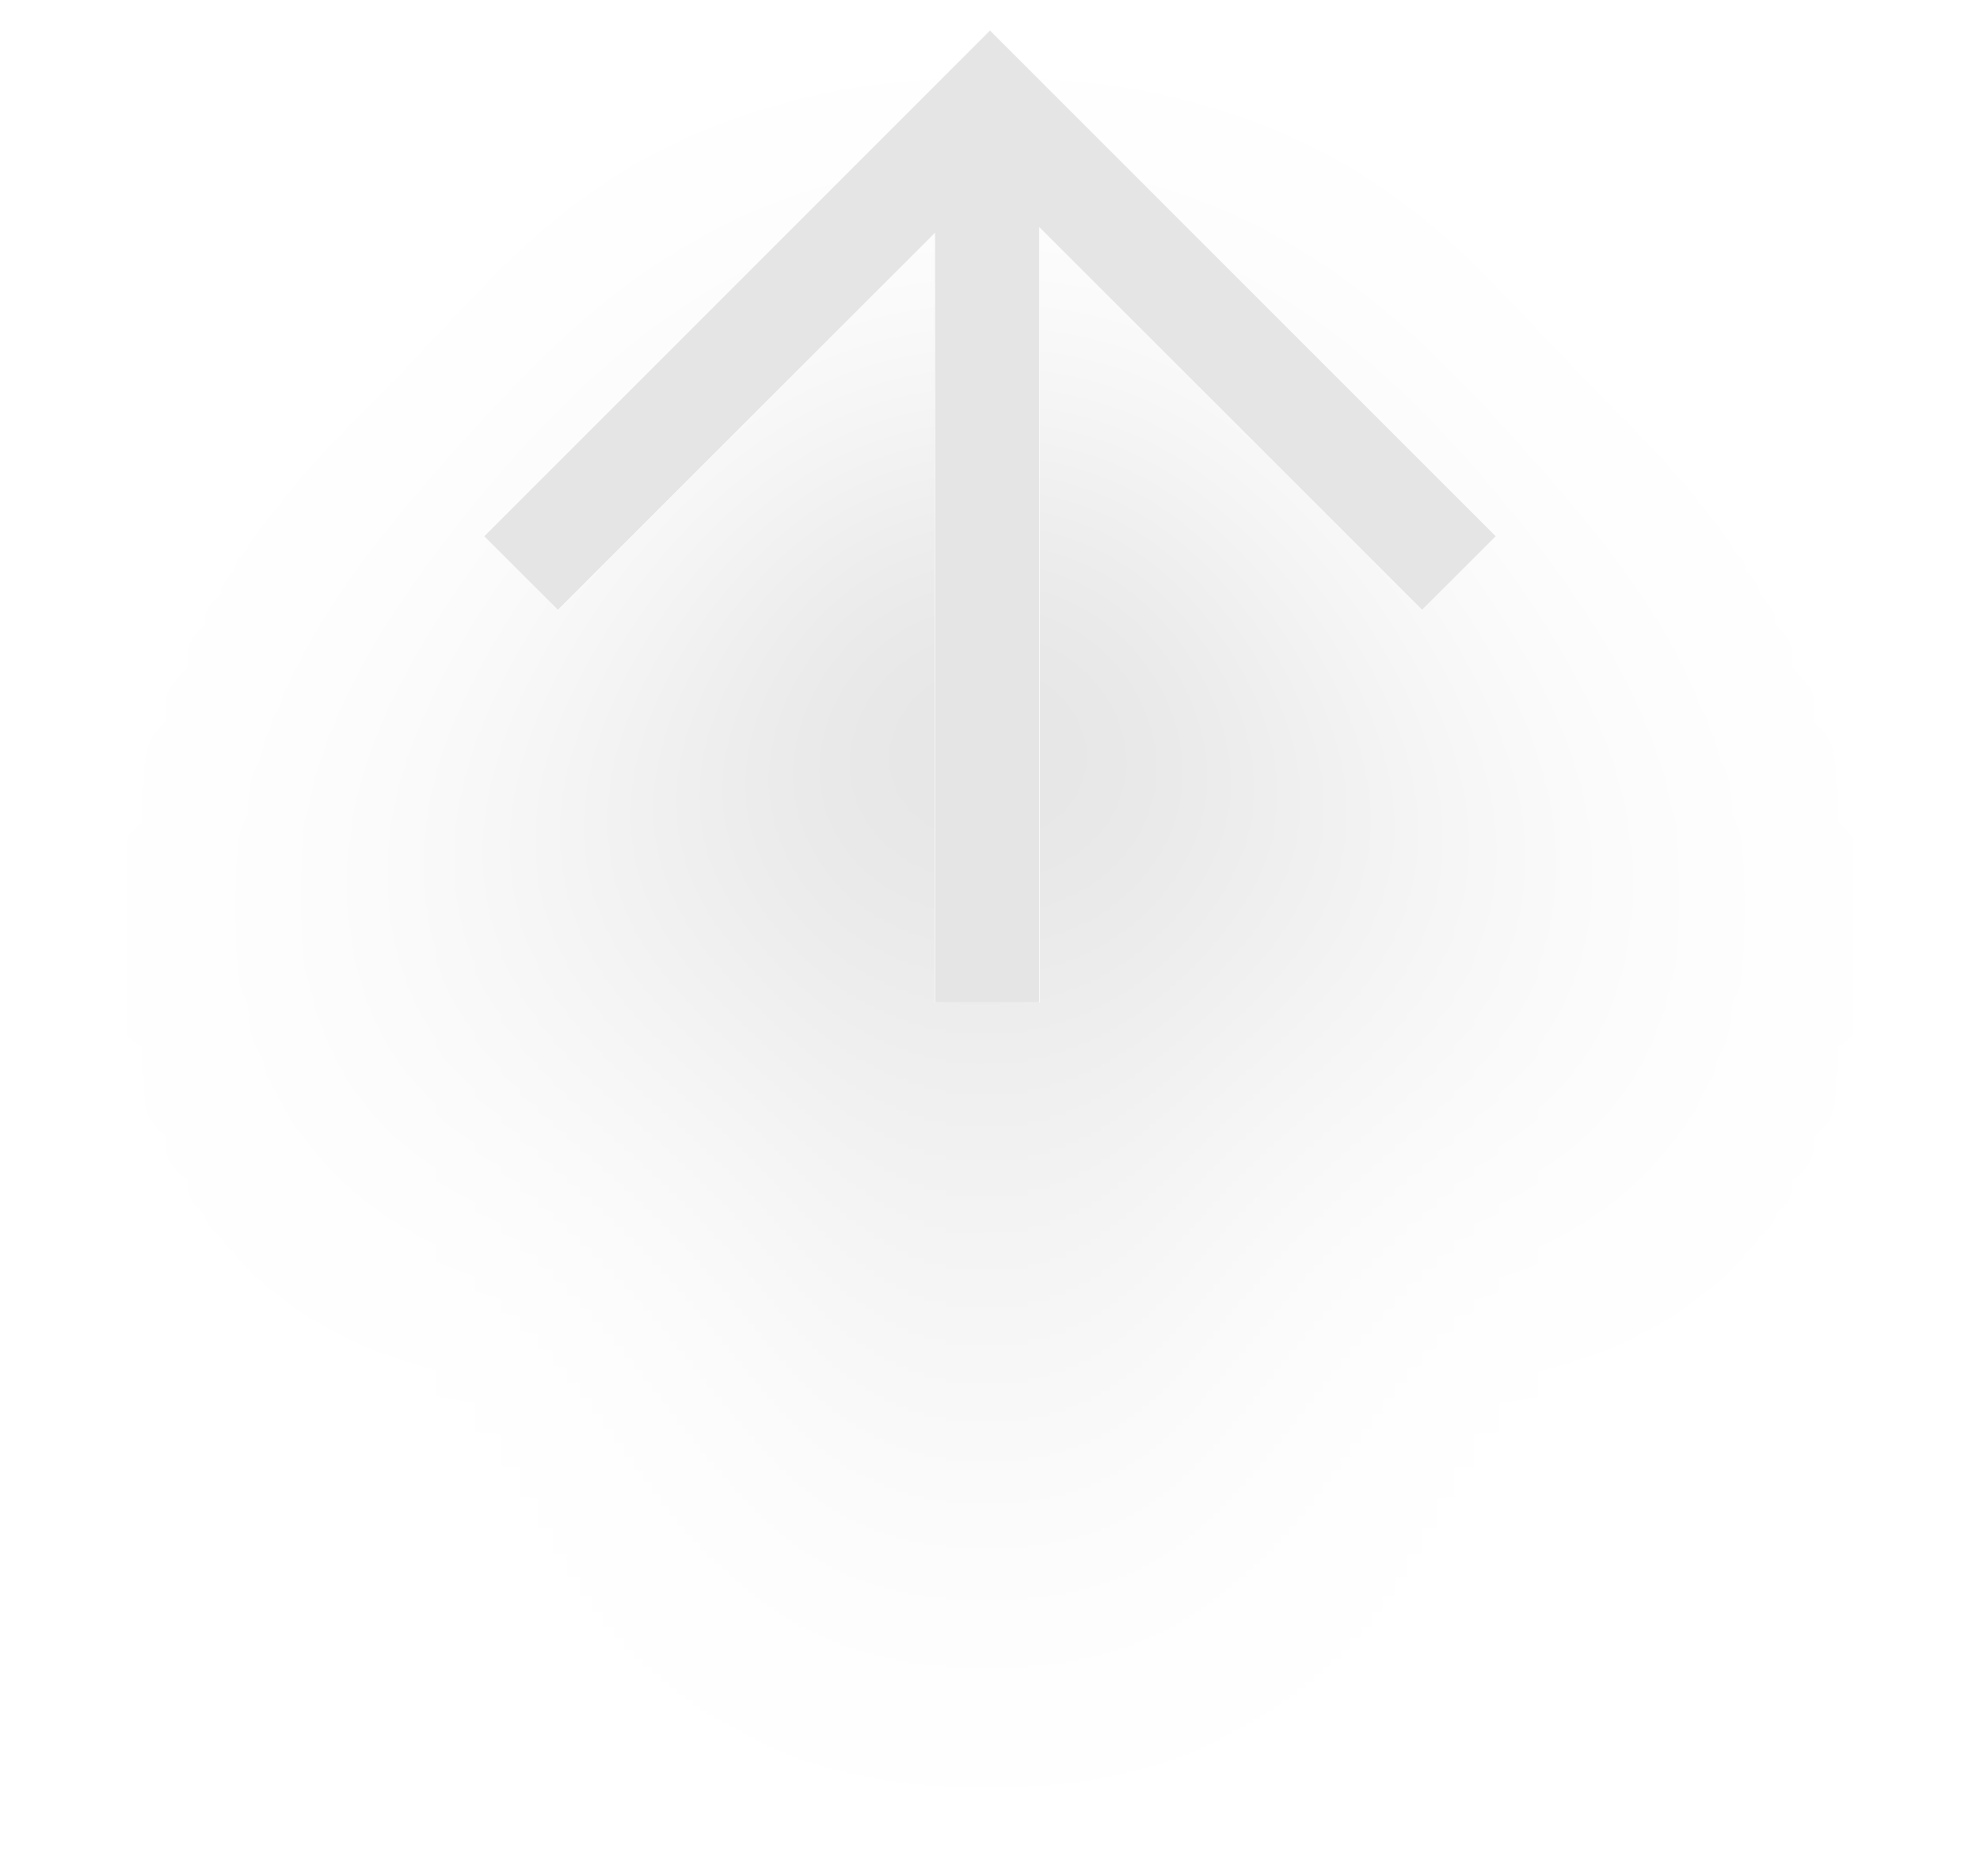
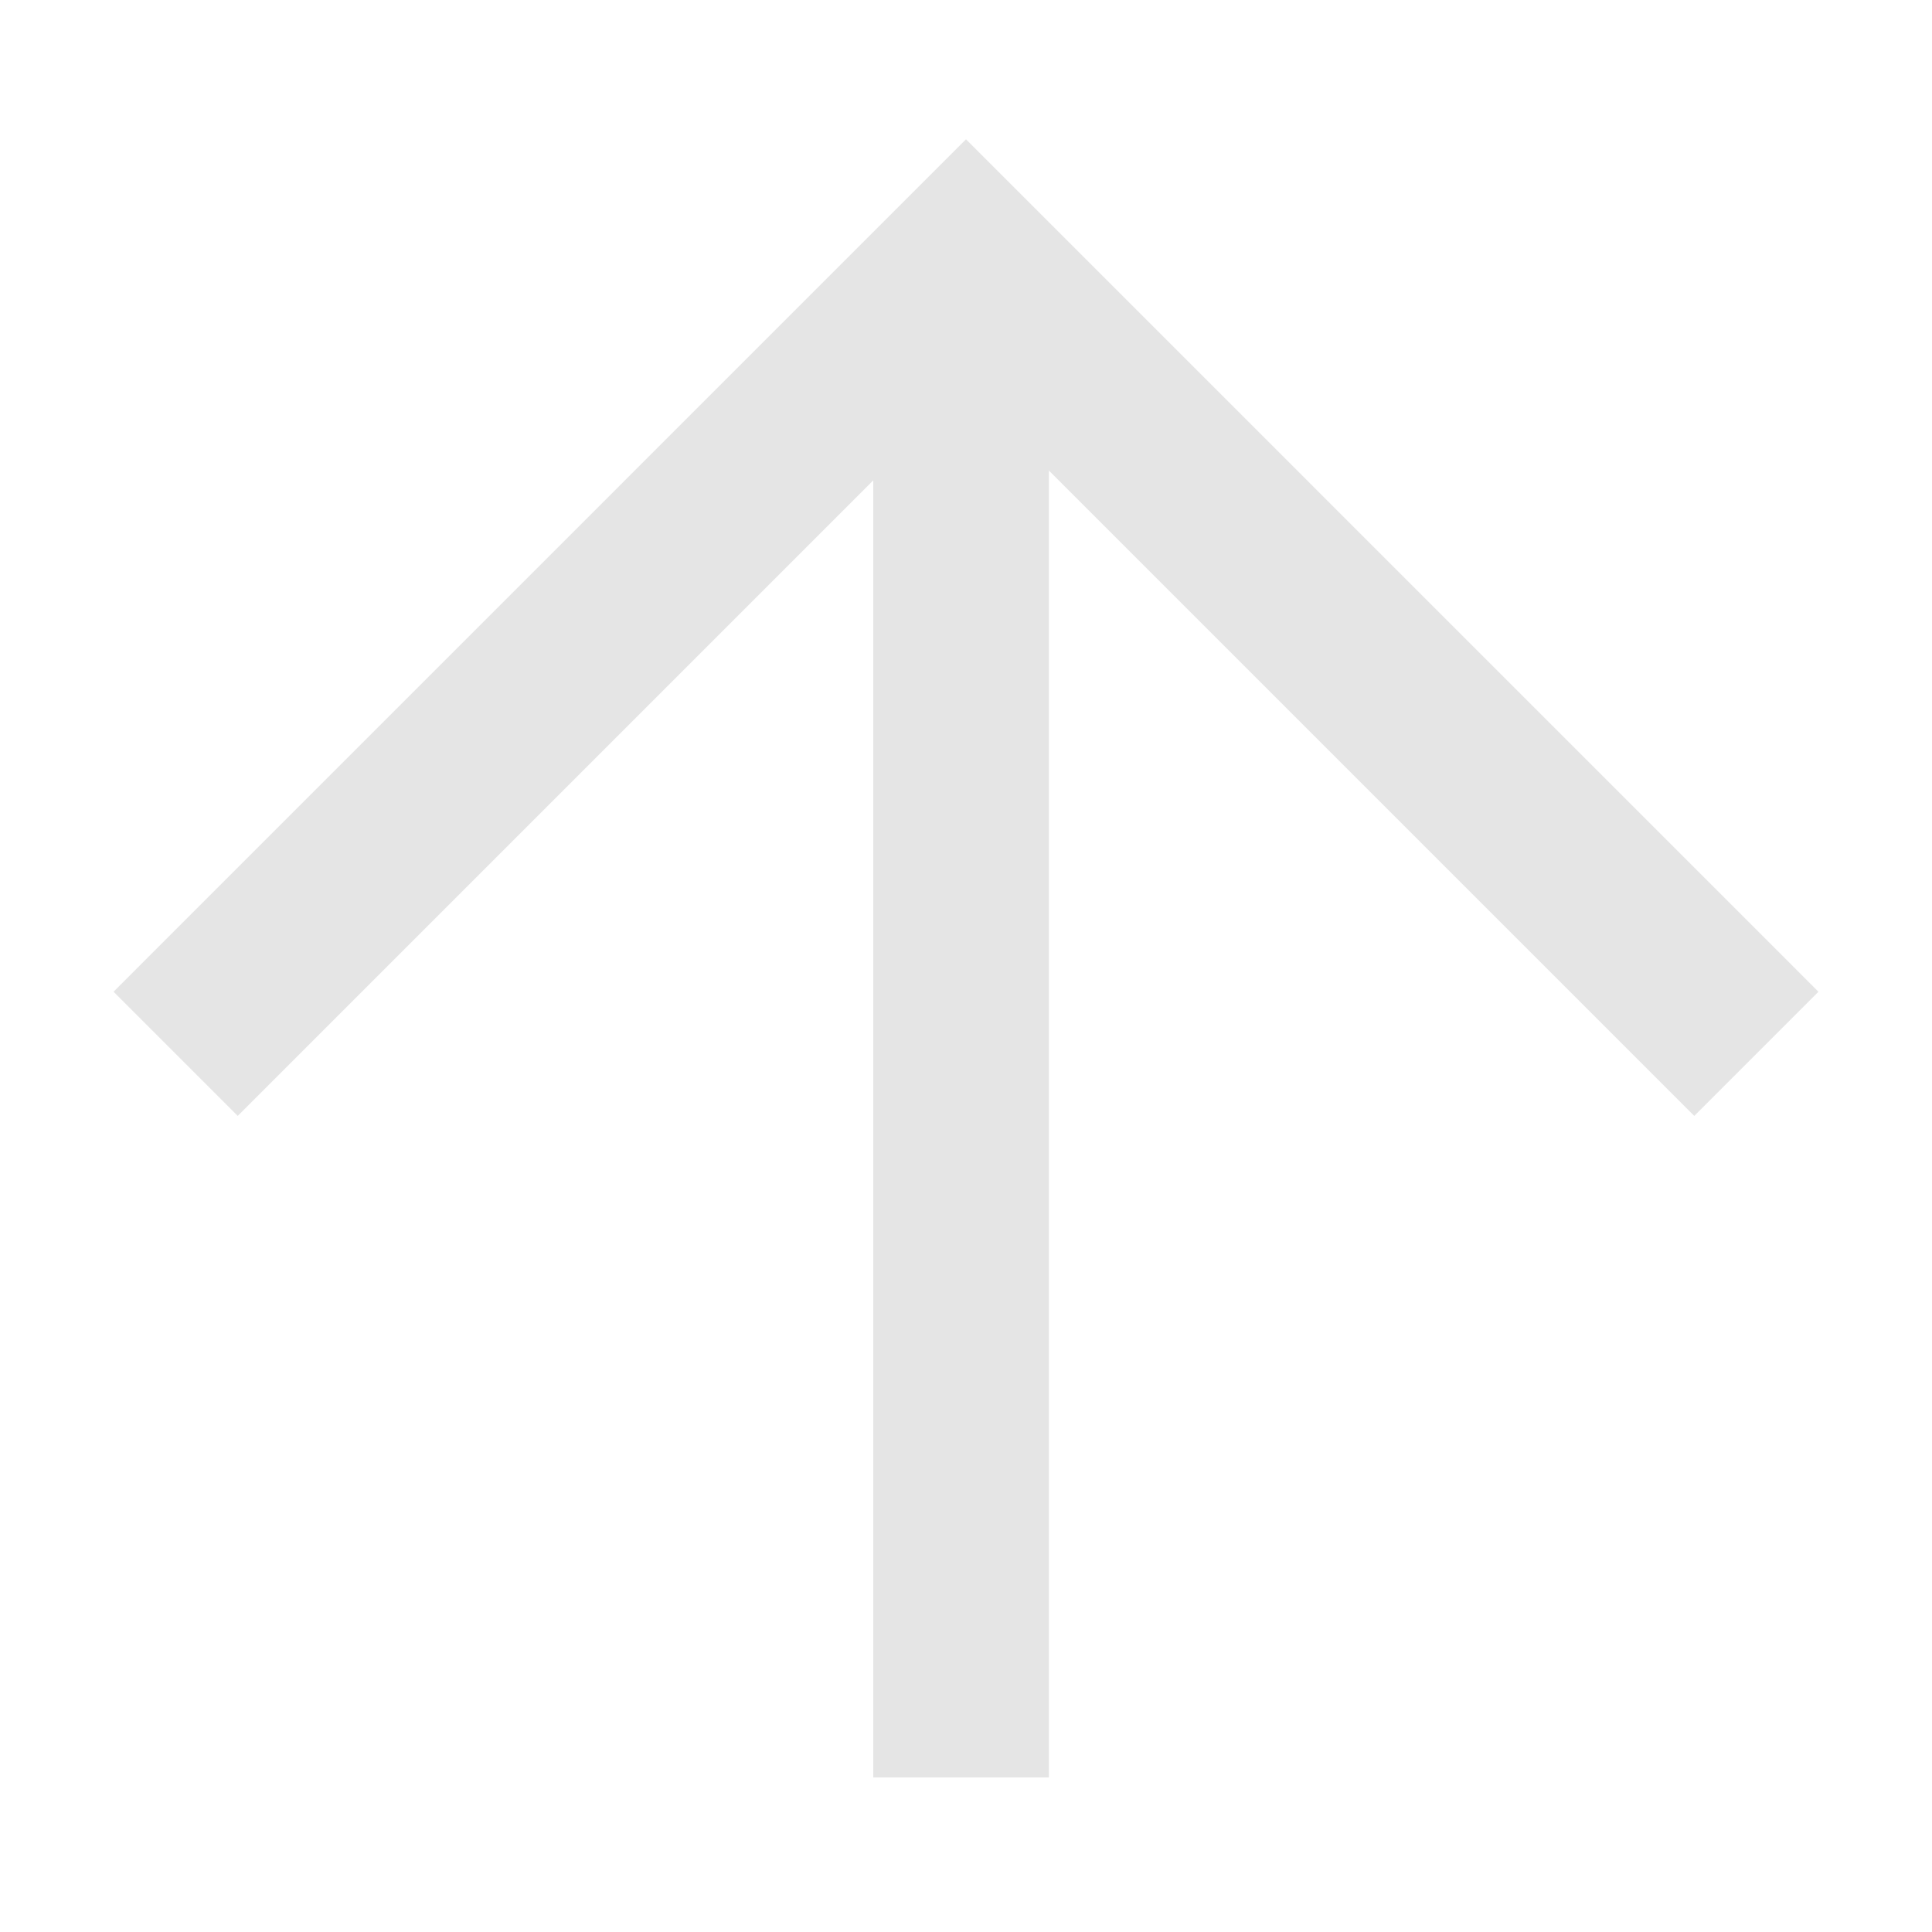
- <svg xmlns="http://www.w3.org/2000/svg" width="19" height="18" viewBox="0 0 19 18" fill="none">
-   <g filter="url(#filter0_d_219_12)">
-     <path d="M9.472 9.62V5.325V1.029" stroke="#E5E5E5" />
-     <path d="M5 5.5L9.5 1L14 5.5" stroke="#E5E5E5" />
-   </g>
-   <defs>
-     <filter id="filter0_d_219_12" x="0.646" y="0.293" width="17.707" height="17.327" filterUnits="userSpaceOnUse" color-interpolation-filters="sRGB">
-       <feFlood flood-opacity="0" result="BackgroundImageFix" />
-       <feColorMatrix in="SourceAlpha" type="matrix" values="0 0 0 0 0 0 0 0 0 0 0 0 0 0 0 0 0 0 127 0" result="hardAlpha" />
-       <feOffset dy="4" />
-       <feGaussianBlur stdDeviation="2" />
-       <feComposite in2="hardAlpha" operator="out" />
-       <feColorMatrix type="matrix" values="0 0 0 0 0 0 0 0 0 0 0 0 0 0 0 0 0 0 0.25 0" />
-       <feBlend mode="normal" in2="BackgroundImageFix" result="effect1_dropShadow_219_12" />
-       <feBlend mode="normal" in="SourceGraphic" in2="effect1_dropShadow_219_12" result="shape" />
-     </filter>
-   </defs>
+ <svg xmlns="http://www.w3.org/2000/svg" width="11" height="11" viewBox="0 0 11 11" fill="none">
+   <path d="M5.472 10.12V1.529" stroke="#E5E5E5" />
+   <path d="M1 6L5.5 1.5L10 6" stroke="#E5E5E5" />
</svg>
